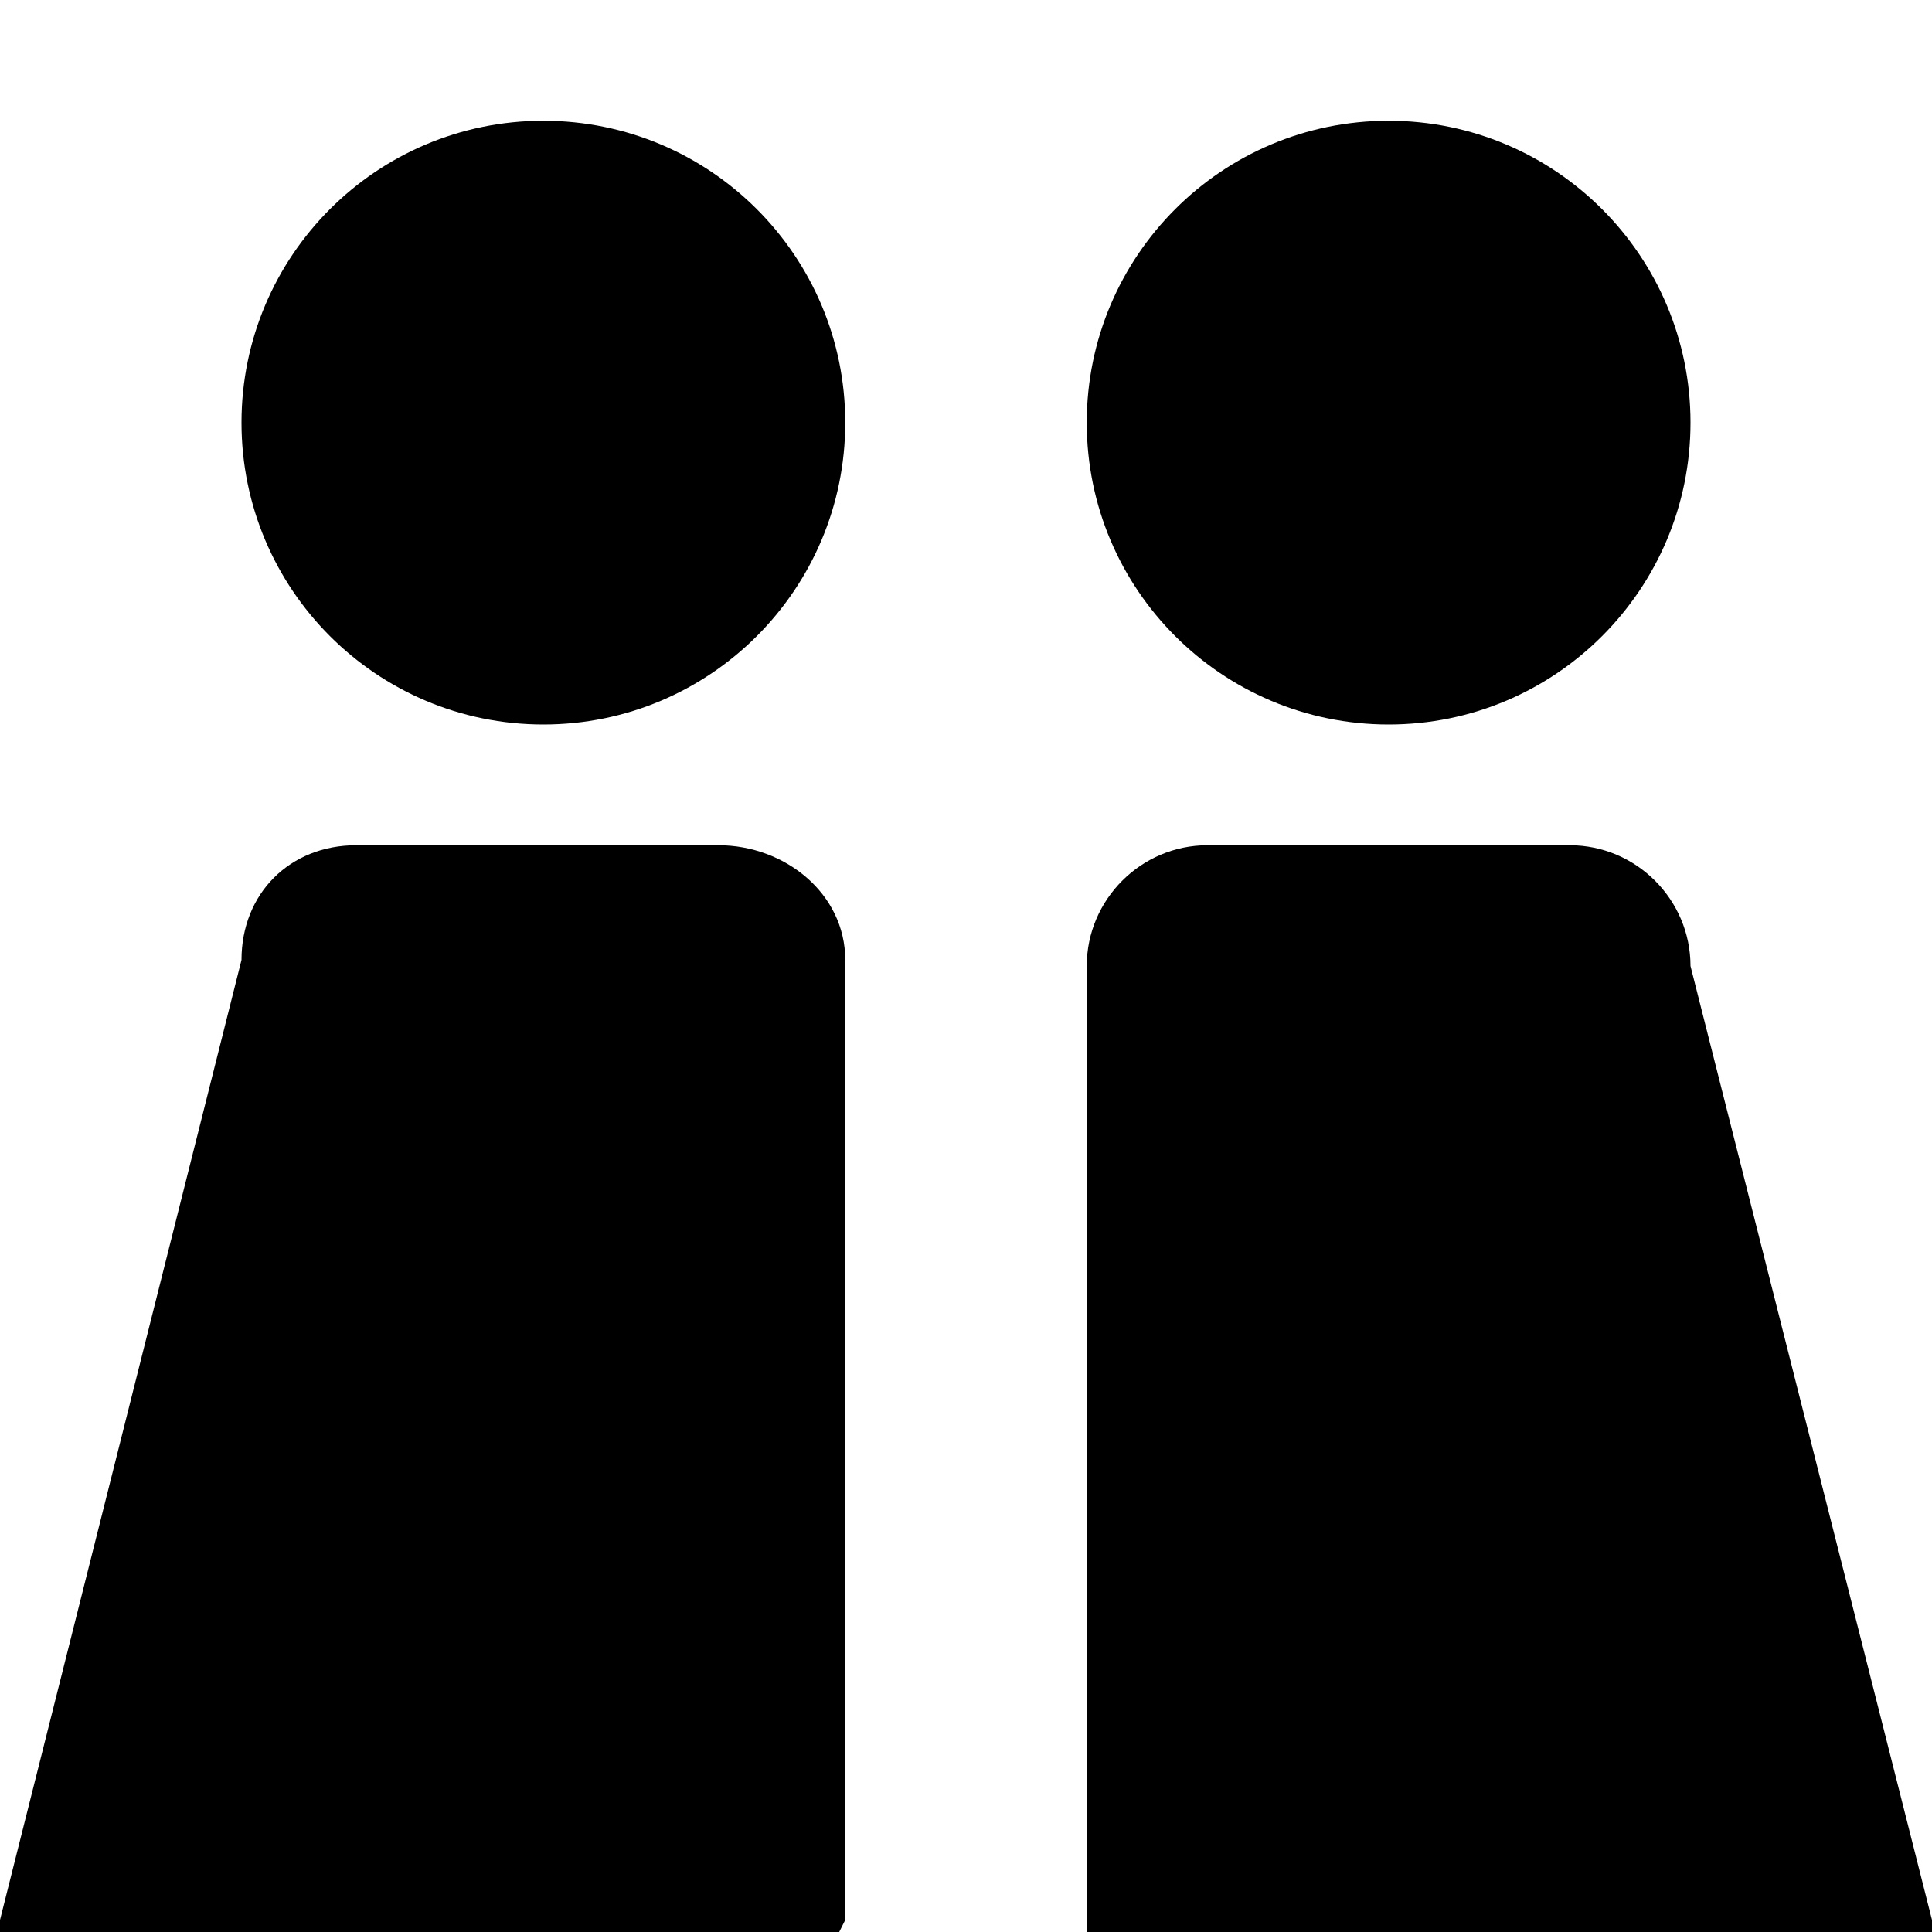
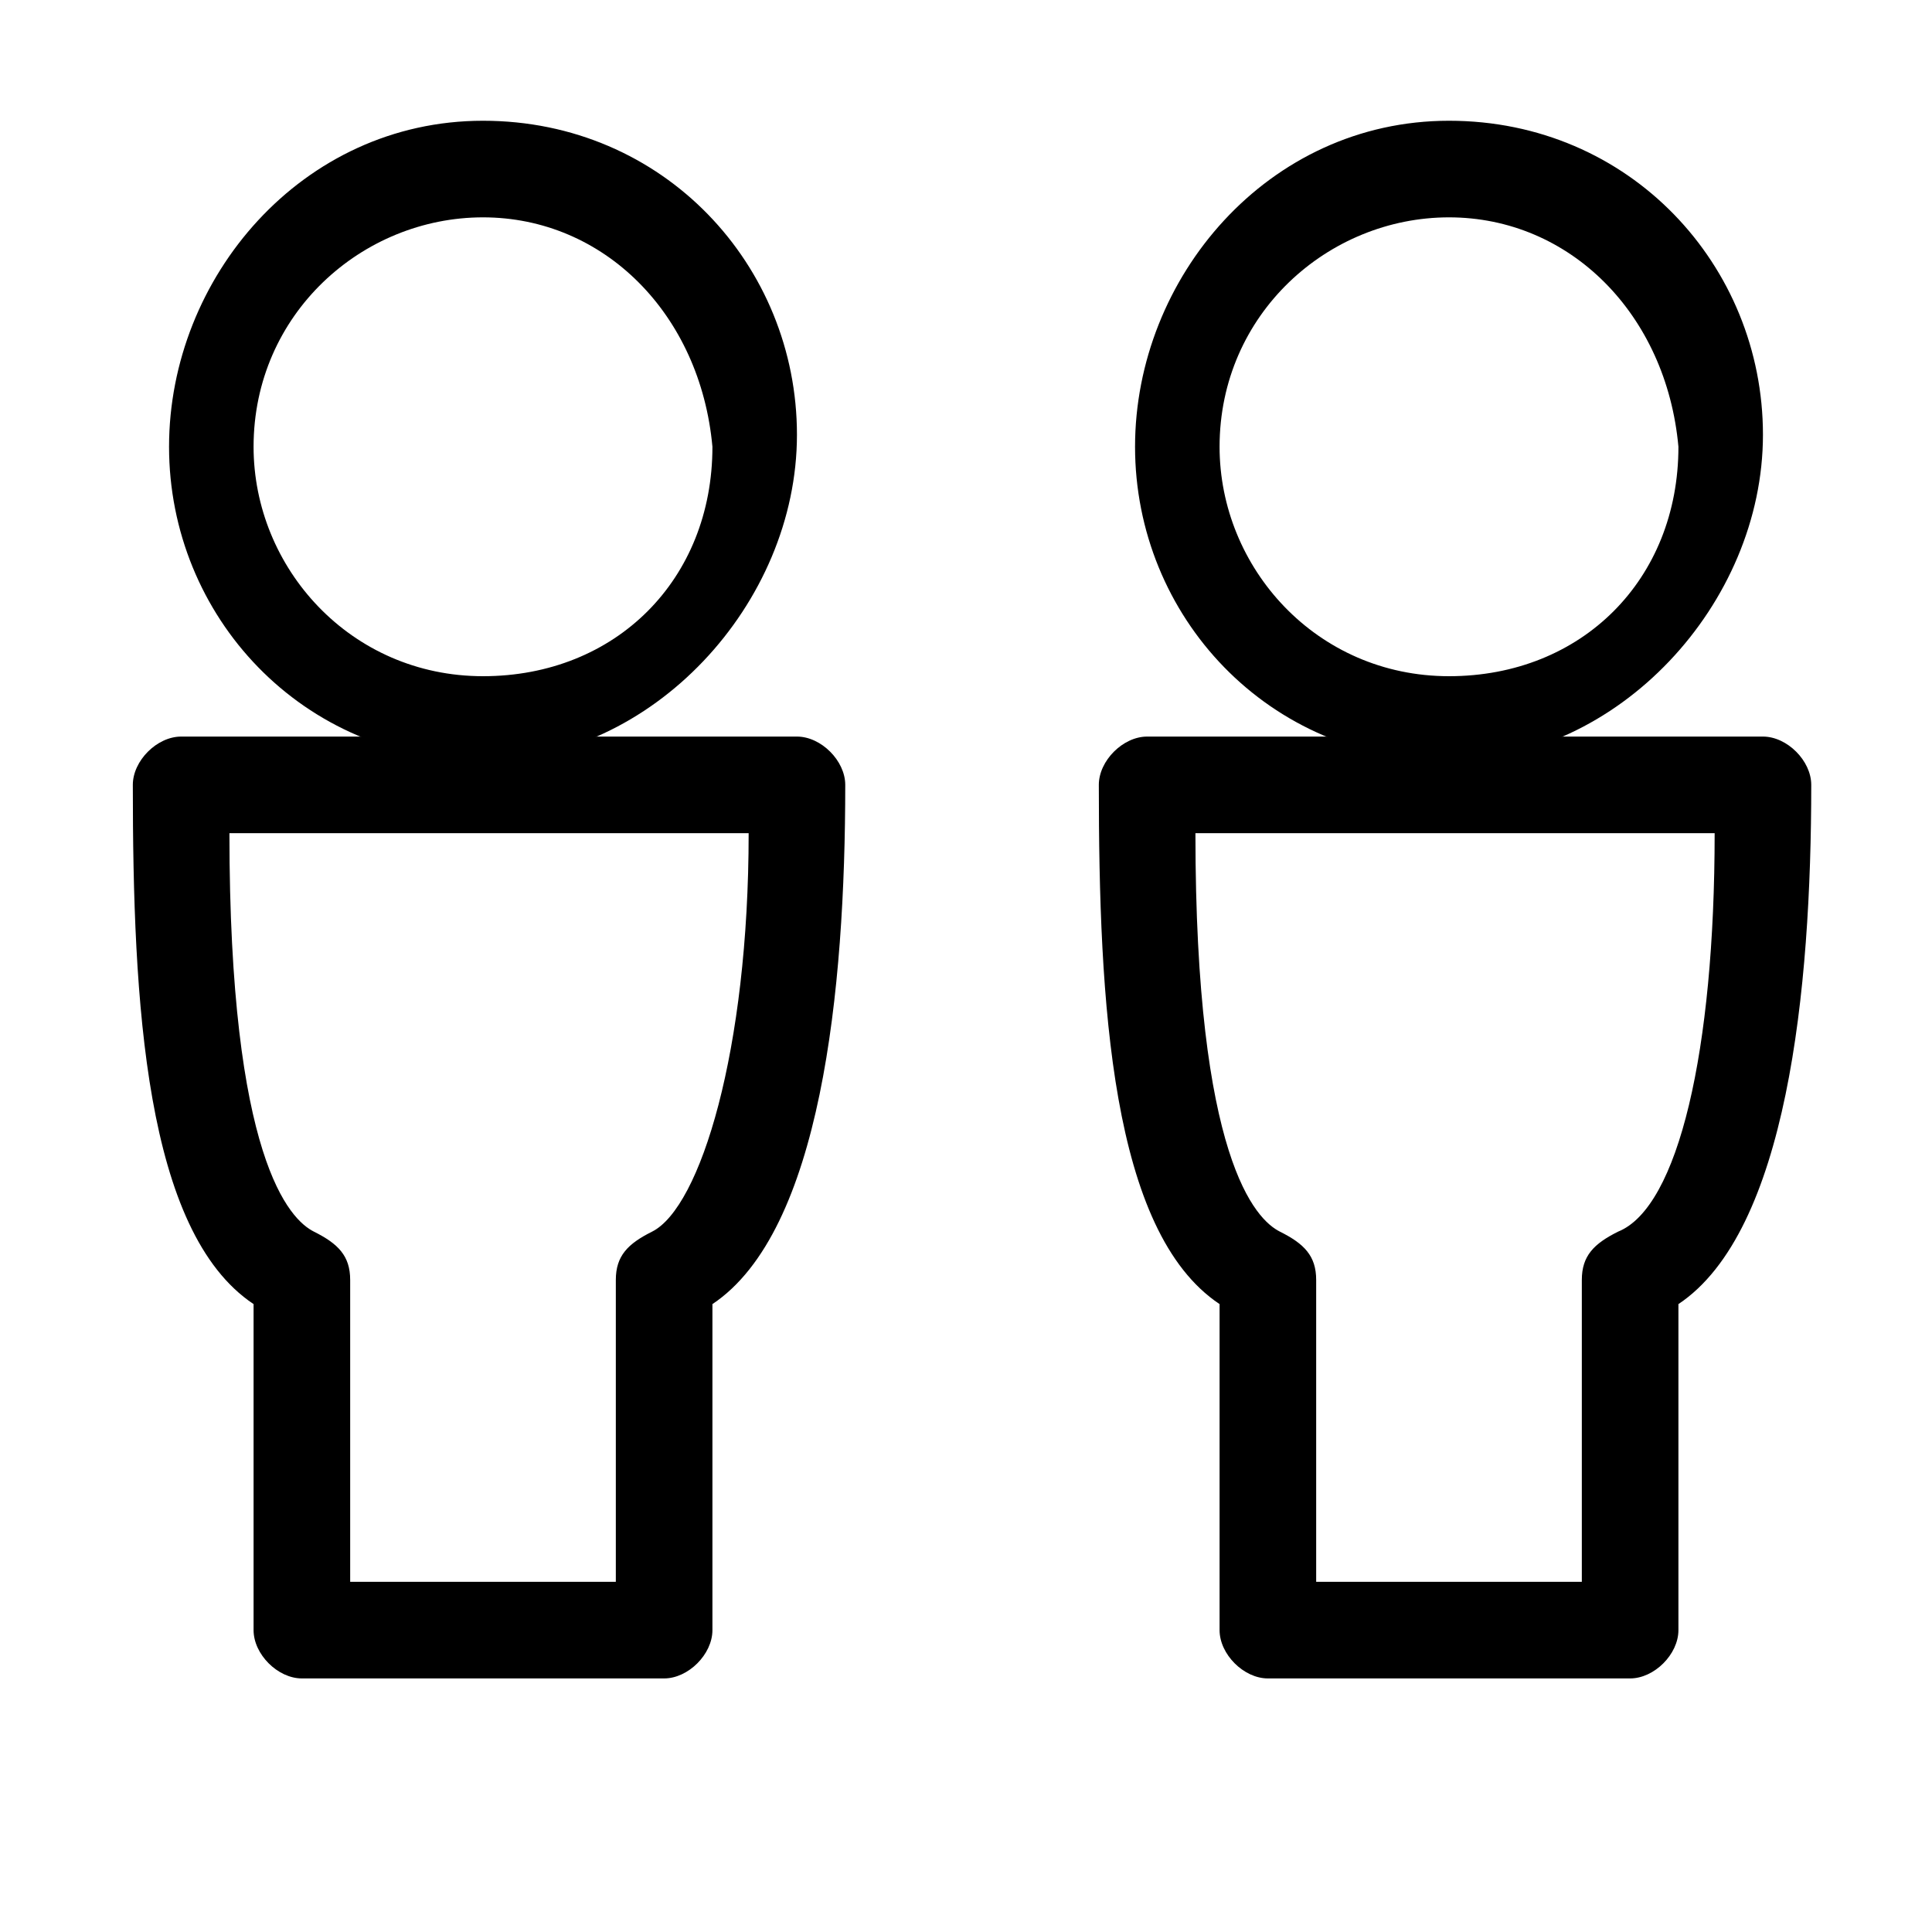
- <svg xmlns="http://www.w3.org/2000/svg" version="1.1" x="0px" y="0px" width="32px" height="32px" viewBox="0 0 32 32" enable-background="new 0 0 32 32" xml:space="preserve">
-   <g id="grid">
- </g>
-   <g id="collaborators">
-     <circle cx="9" cy="7" r="5" />
-     <circle cx="23" cy="7" r="5" />
-     <path d="M32,32c0-0.1,0-0.1,0-0.2L28,16c0-1.1-0.9-2-2-2h-6c-1.1,0-2,0.9-2,2v15.8c0,0.1,0,0.1,0,0.2H32z" />
-     <path d="M13.9,32c0,0,0.1-0.2,0.1-0.2V15.9c0-1.1-1-1.9-2.1-1.9h-6C4.8,14,4,14.8,4,15.9L0,31.8C0,31.8-0.1,32-0.1,32H13.9z" />
+ <svg xmlns="http://www.w3.org/2000/svg" version="1.1" baseProfile="tiny" id="Layer_1" x="0px" y="0px" viewBox="0 0 16 16" xml:space="preserve">
+   <g>
+     <path d="M4,6.3c-1.5,0-2.6-1.2-2.6-2.6S2.5,1,4,1s2.6,1.2,2.6,2.6S5.4,6.3,4,6.3z M4,1.8c-1,0-1.9,0.8-1.9,1.9c0,1,0.8,1.9,1.9,1.9   s1.9-0.8,1.9-1.9C5.8,2.6,5,1.8,4,1.8z" />
+   </g>
+   <g>
+     <path d="M5.5,13.9h-3c-0.2,0-0.4-0.2-0.4-0.4v-2.7c-0.9-0.6-1-2.5-1-4.3c0-0.2,0.2-0.4,0.4-0.4h5.1C6.8,6.1,7,6.3,7,6.5   c0,1.7-0.2,3.7-1.1,4.3v2.7C5.9,13.7,5.7,13.9,5.5,13.9z M2.9,13.1h2.2v-2.5c0-0.2,0.1-0.3,0.3-0.4C5.8,10,6.2,8.7,6.2,6.9H1.9   c0,2.7,0.5,3.2,0.7,3.3c0.2,0.1,0.3,0.2,0.3,0.4V13.1z" />
+   </g>
+   <g>
+     <path d="M12,6.3c-1.5,0-2.6-1.2-2.6-2.6S10.5,1,12,1s2.6,1.2,2.6,2.6S13.4,6.3,12,6.3z M12,1.8c-1,0-1.9,0.8-1.9,1.9   c0,1,0.8,1.9,1.9,1.9s1.9-0.8,1.9-1.9C13.8,2.6,13,1.8,12,1.8z" />
+   </g>
+   <g>
+     <path d="M13.5,13.9h-3c-0.2,0-0.4-0.2-0.4-0.4v-2.7c-0.9-0.6-1-2.5-1-4.3c0-0.2,0.2-0.4,0.4-0.4h5.1c0.2,0,0.4,0.2,0.4,0.4   c0,1.7-0.2,3.7-1.1,4.3v2.7C13.9,13.7,13.7,13.9,13.5,13.9z M10.9,13.1h2.2v-2.5c0-0.2,0.1-0.3,0.3-0.4c0.5-0.2,0.8-1.5,0.8-3.3   H9.9c0,2.7,0.5,3.2,0.7,3.3c0.2,0.1,0.3,0.2,0.3,0.4V13.1z" />
  </g>
</svg>
